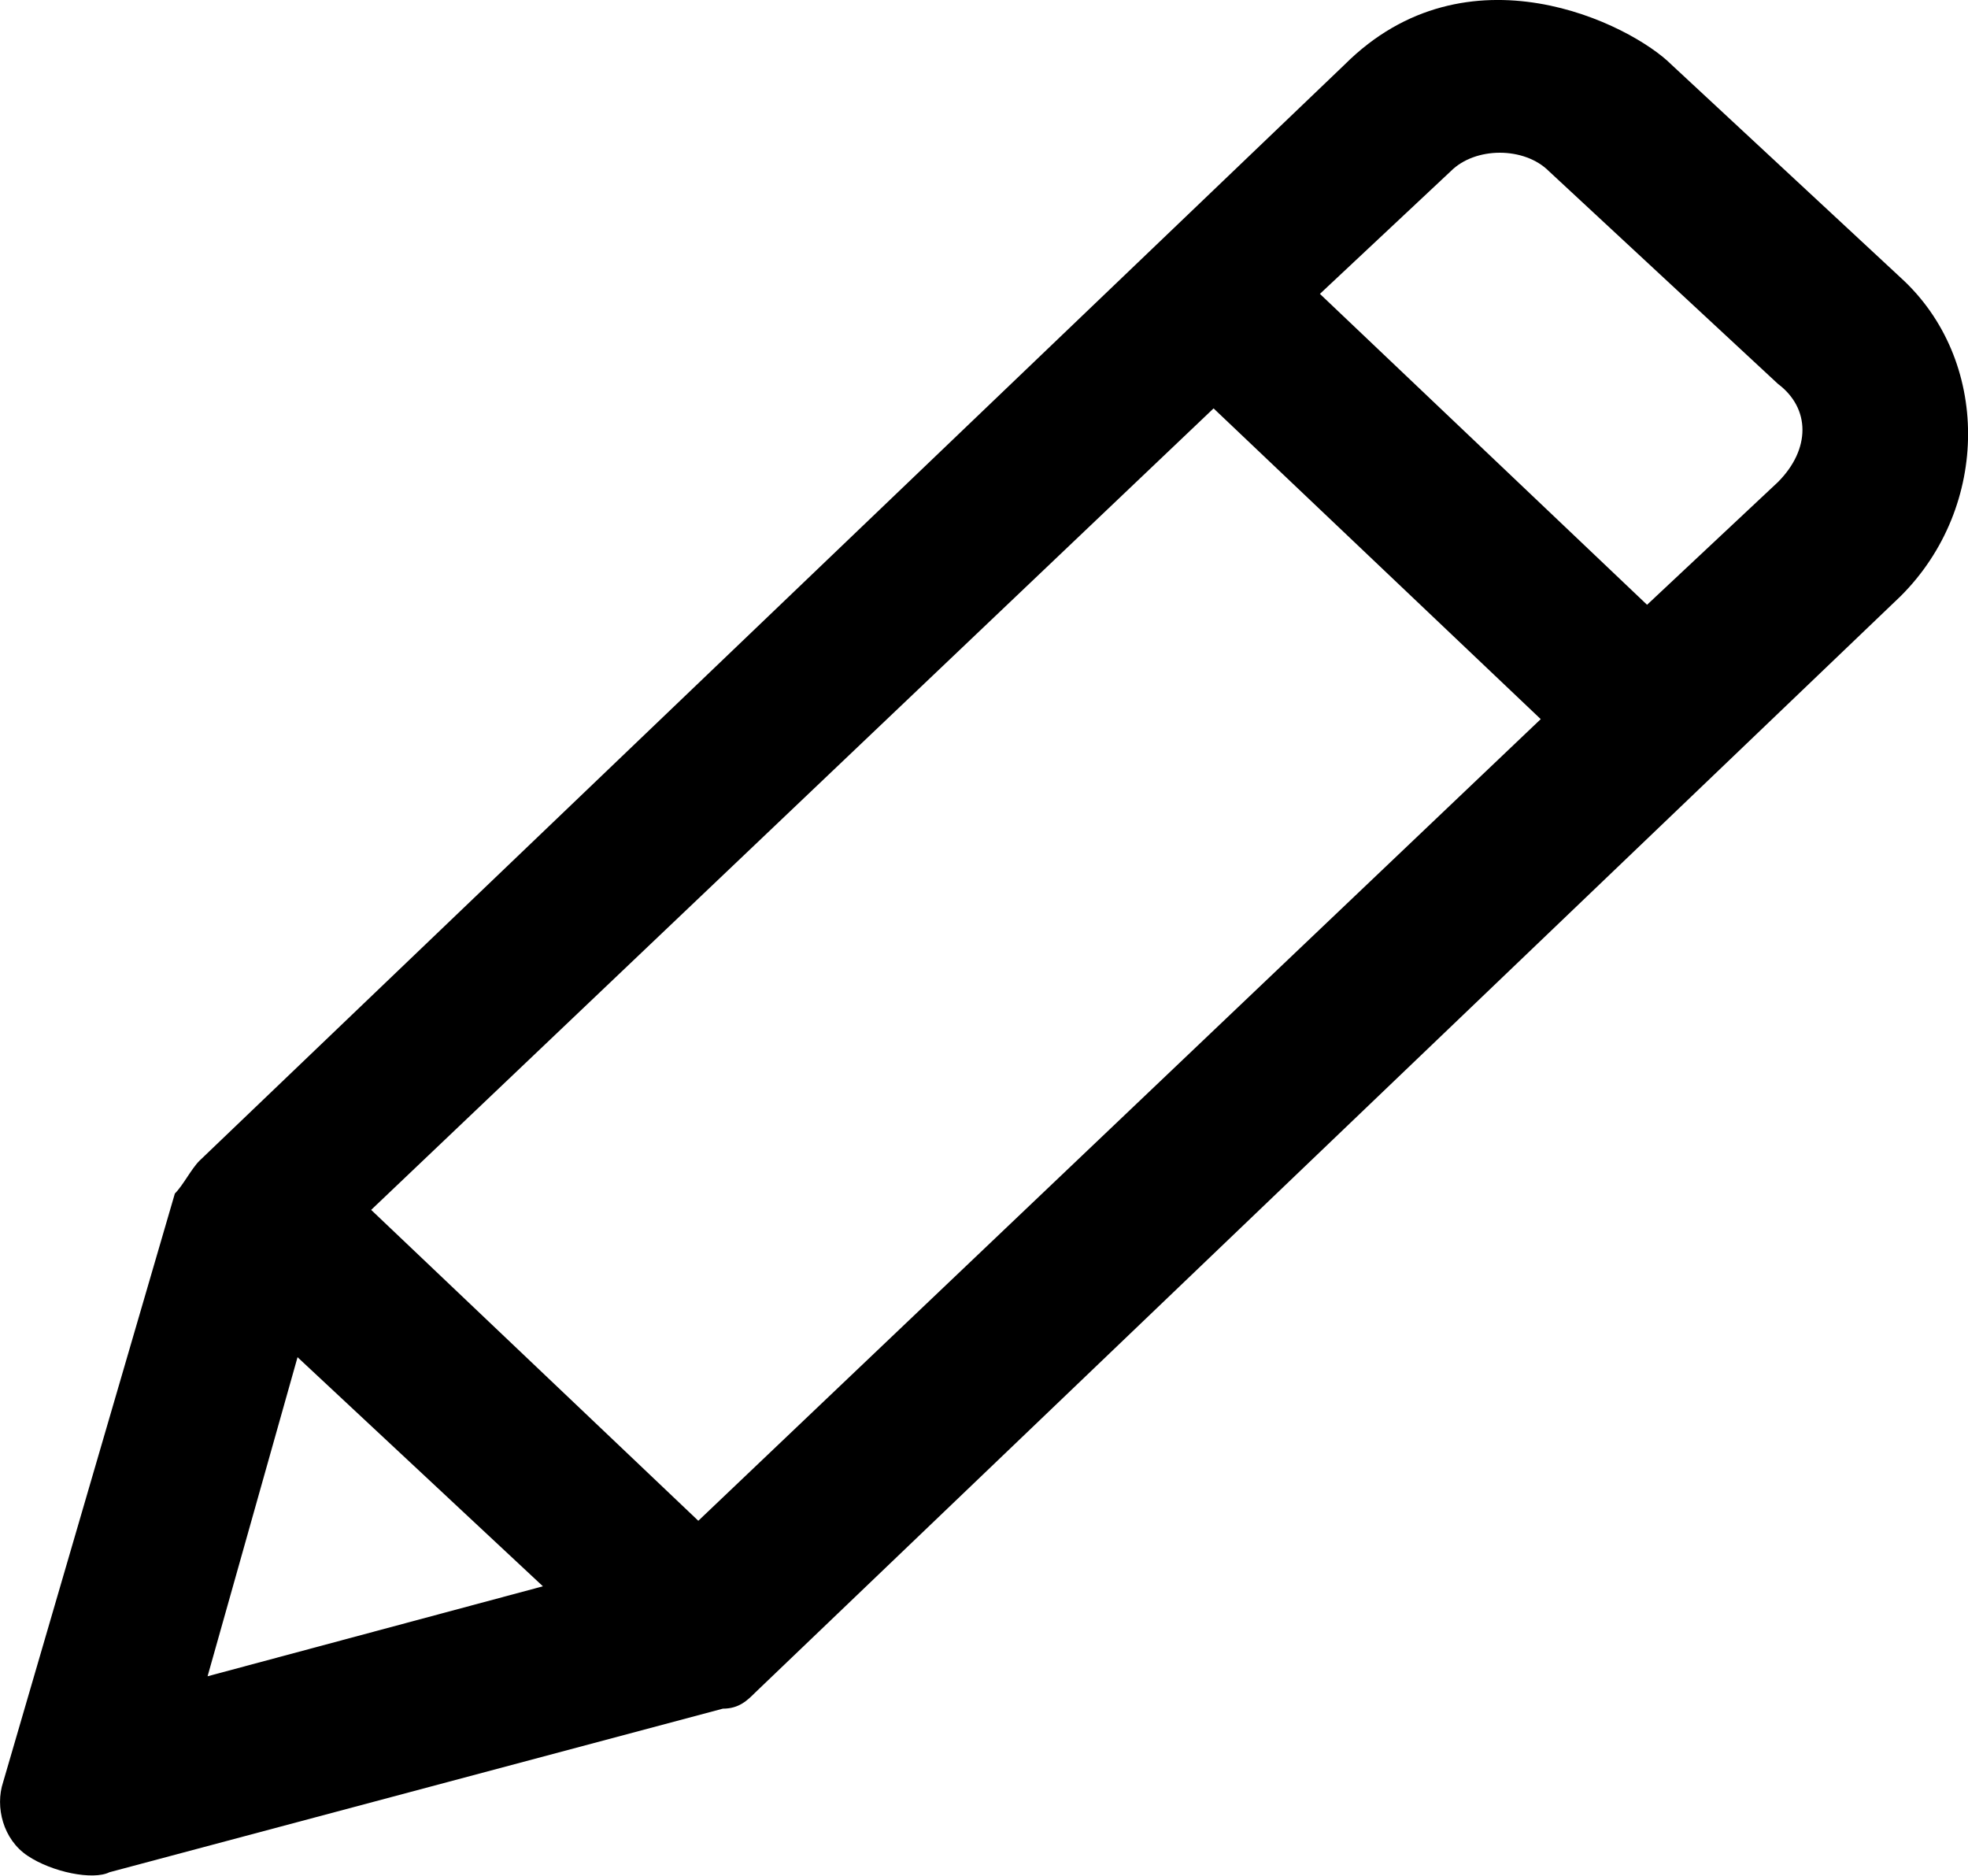
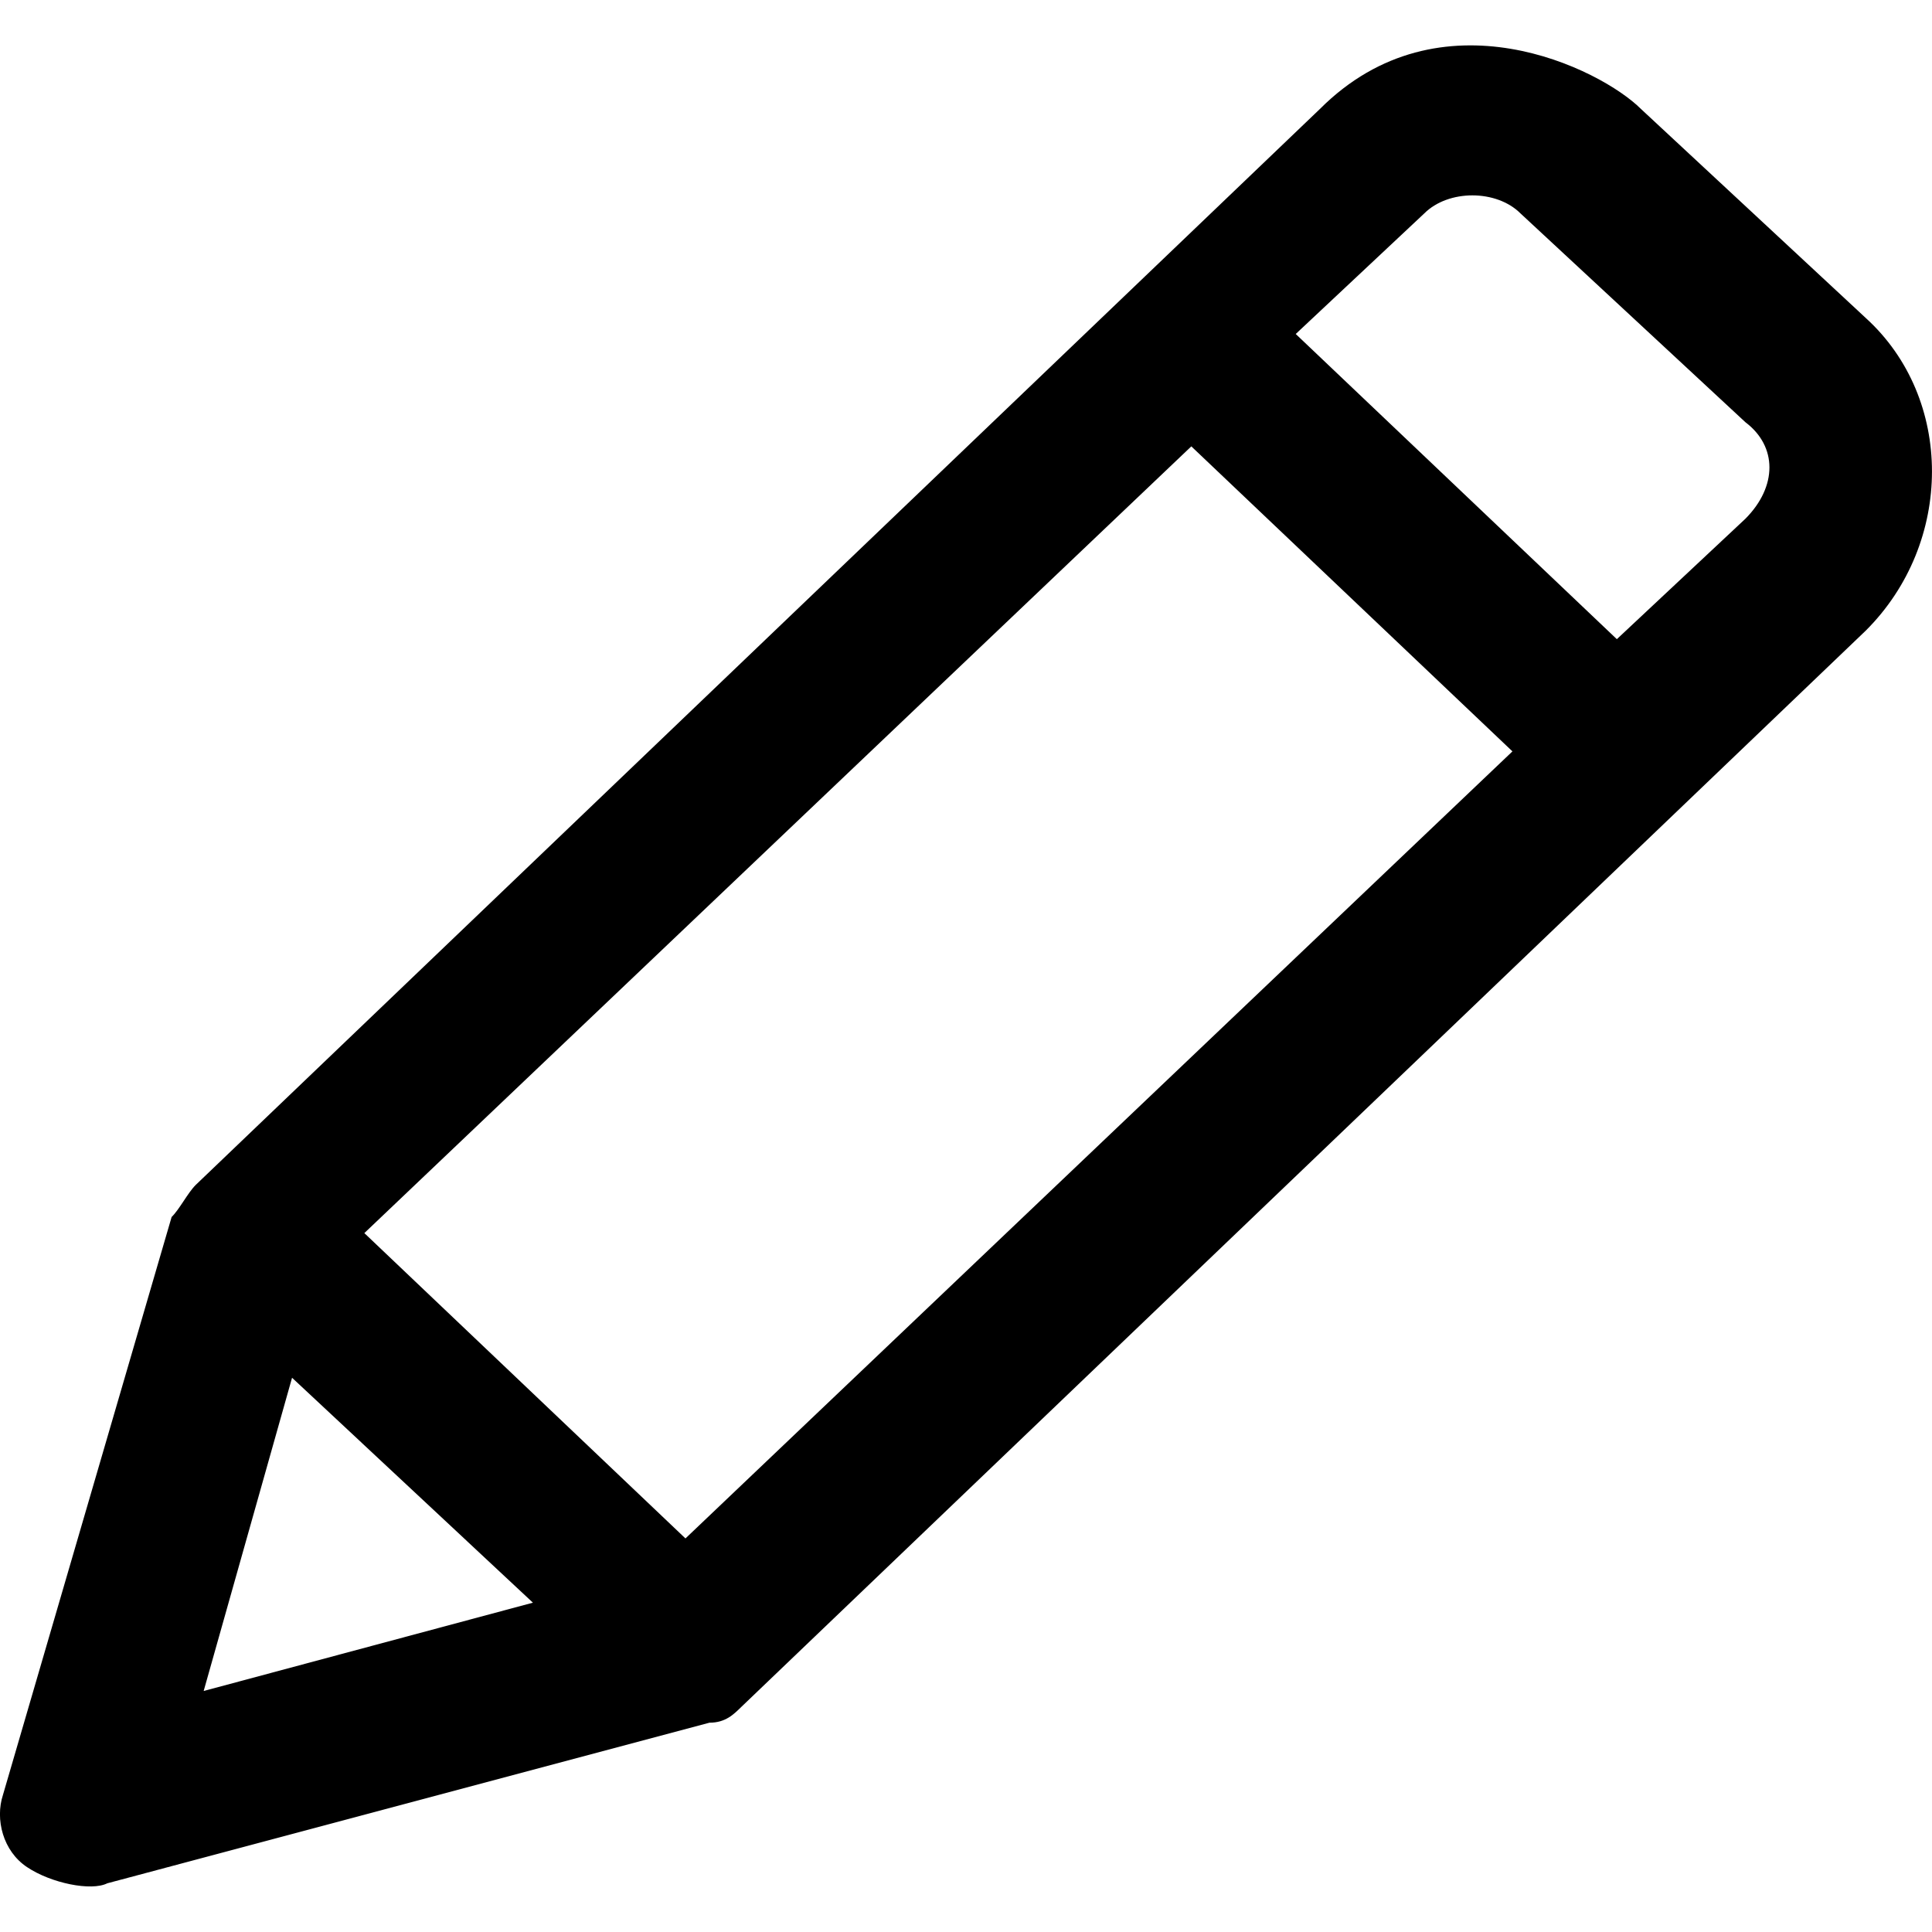
- <svg xmlns="http://www.w3.org/2000/svg" version="1.1" id="Слой_1" x="0px" y="0px" width="24.062px" height="22.931px" viewBox="-492.538 558.907 24.062 22.931" style="enable-background:new -492.538 558.907 24.062 22.931;" xml:space="preserve">
-   <path d="M-470.8,564.801l-1.6,1.5l-4-3.801l1.6-1.5c0.3-0.301,0.9-0.301,1.2,0l2.8,2.6C-470.4,563.9-470.4,564.4-470.8,564.801  L-470.8,564.801z M-484,577.5l-4-3.801l10.3-9.799l4,3.799L-484,577.5L-484,577.5z M-488.9,575.5l3,2.801l-4.1,1.1L-488.9,575.5  L-488.9,575.5z M-469.3,562.301l-2.8-2.602c-0.5-0.5-2.5-1.5-4,0l-14,13.4c-0.1,0.1-0.2,0.301-0.3,0.4l-2.1,7.197  c-0.1,0.303,0,0.701,0.3,0.9c0.3,0.201,0.8,0.301,1,0.201l7.5-2c0.2,0,0.3-0.102,0.4-0.201l14-13.4  C-468.2,565.1-468.2,563.301-469.3,562.301L-469.3,562.301z" />
+ <svg xmlns="http://www.w3.org/2000/svg" version="1.1" id="Слой_1" x="0px" y="0px" width="24px" height="24px" viewBox="86.494 636.372 24 24" style="enable-background:new 86.494 636.372 24 24;" xml:space="preserve">
+   <path d="M108.176,642.816l-1.597,1.496l-3.989-3.791l1.596-1.497c0.299-0.3,0.898-0.3,1.197,0l2.793,2.593  C108.574,641.917,108.574,642.416,108.176,642.816L108.176,642.816z M95.009,655.483l-3.989-3.793l10.273-9.773l3.989,3.789  L95.009,655.483L95.009,655.483z M90.122,653.487l2.992,2.794l-4.09,1.097L90.122,653.487L90.122,653.487z M109.671,640.322  l-2.792-2.596c-0.499-0.499-2.494-1.496-3.989,0l-13.964,13.365c-0.101,0.1-0.2,0.301-0.3,0.399l-2.095,7.178  c-0.1,0.304,0,0.7,0.299,0.898c0.3,0.201,0.799,0.301,0.997,0.201l7.48-1.995c0.2,0,0.301-0.103,0.4-0.2l13.963-13.365  C110.768,643.114,110.768,641.319,109.671,640.322L109.671,640.322z" />
</svg>
